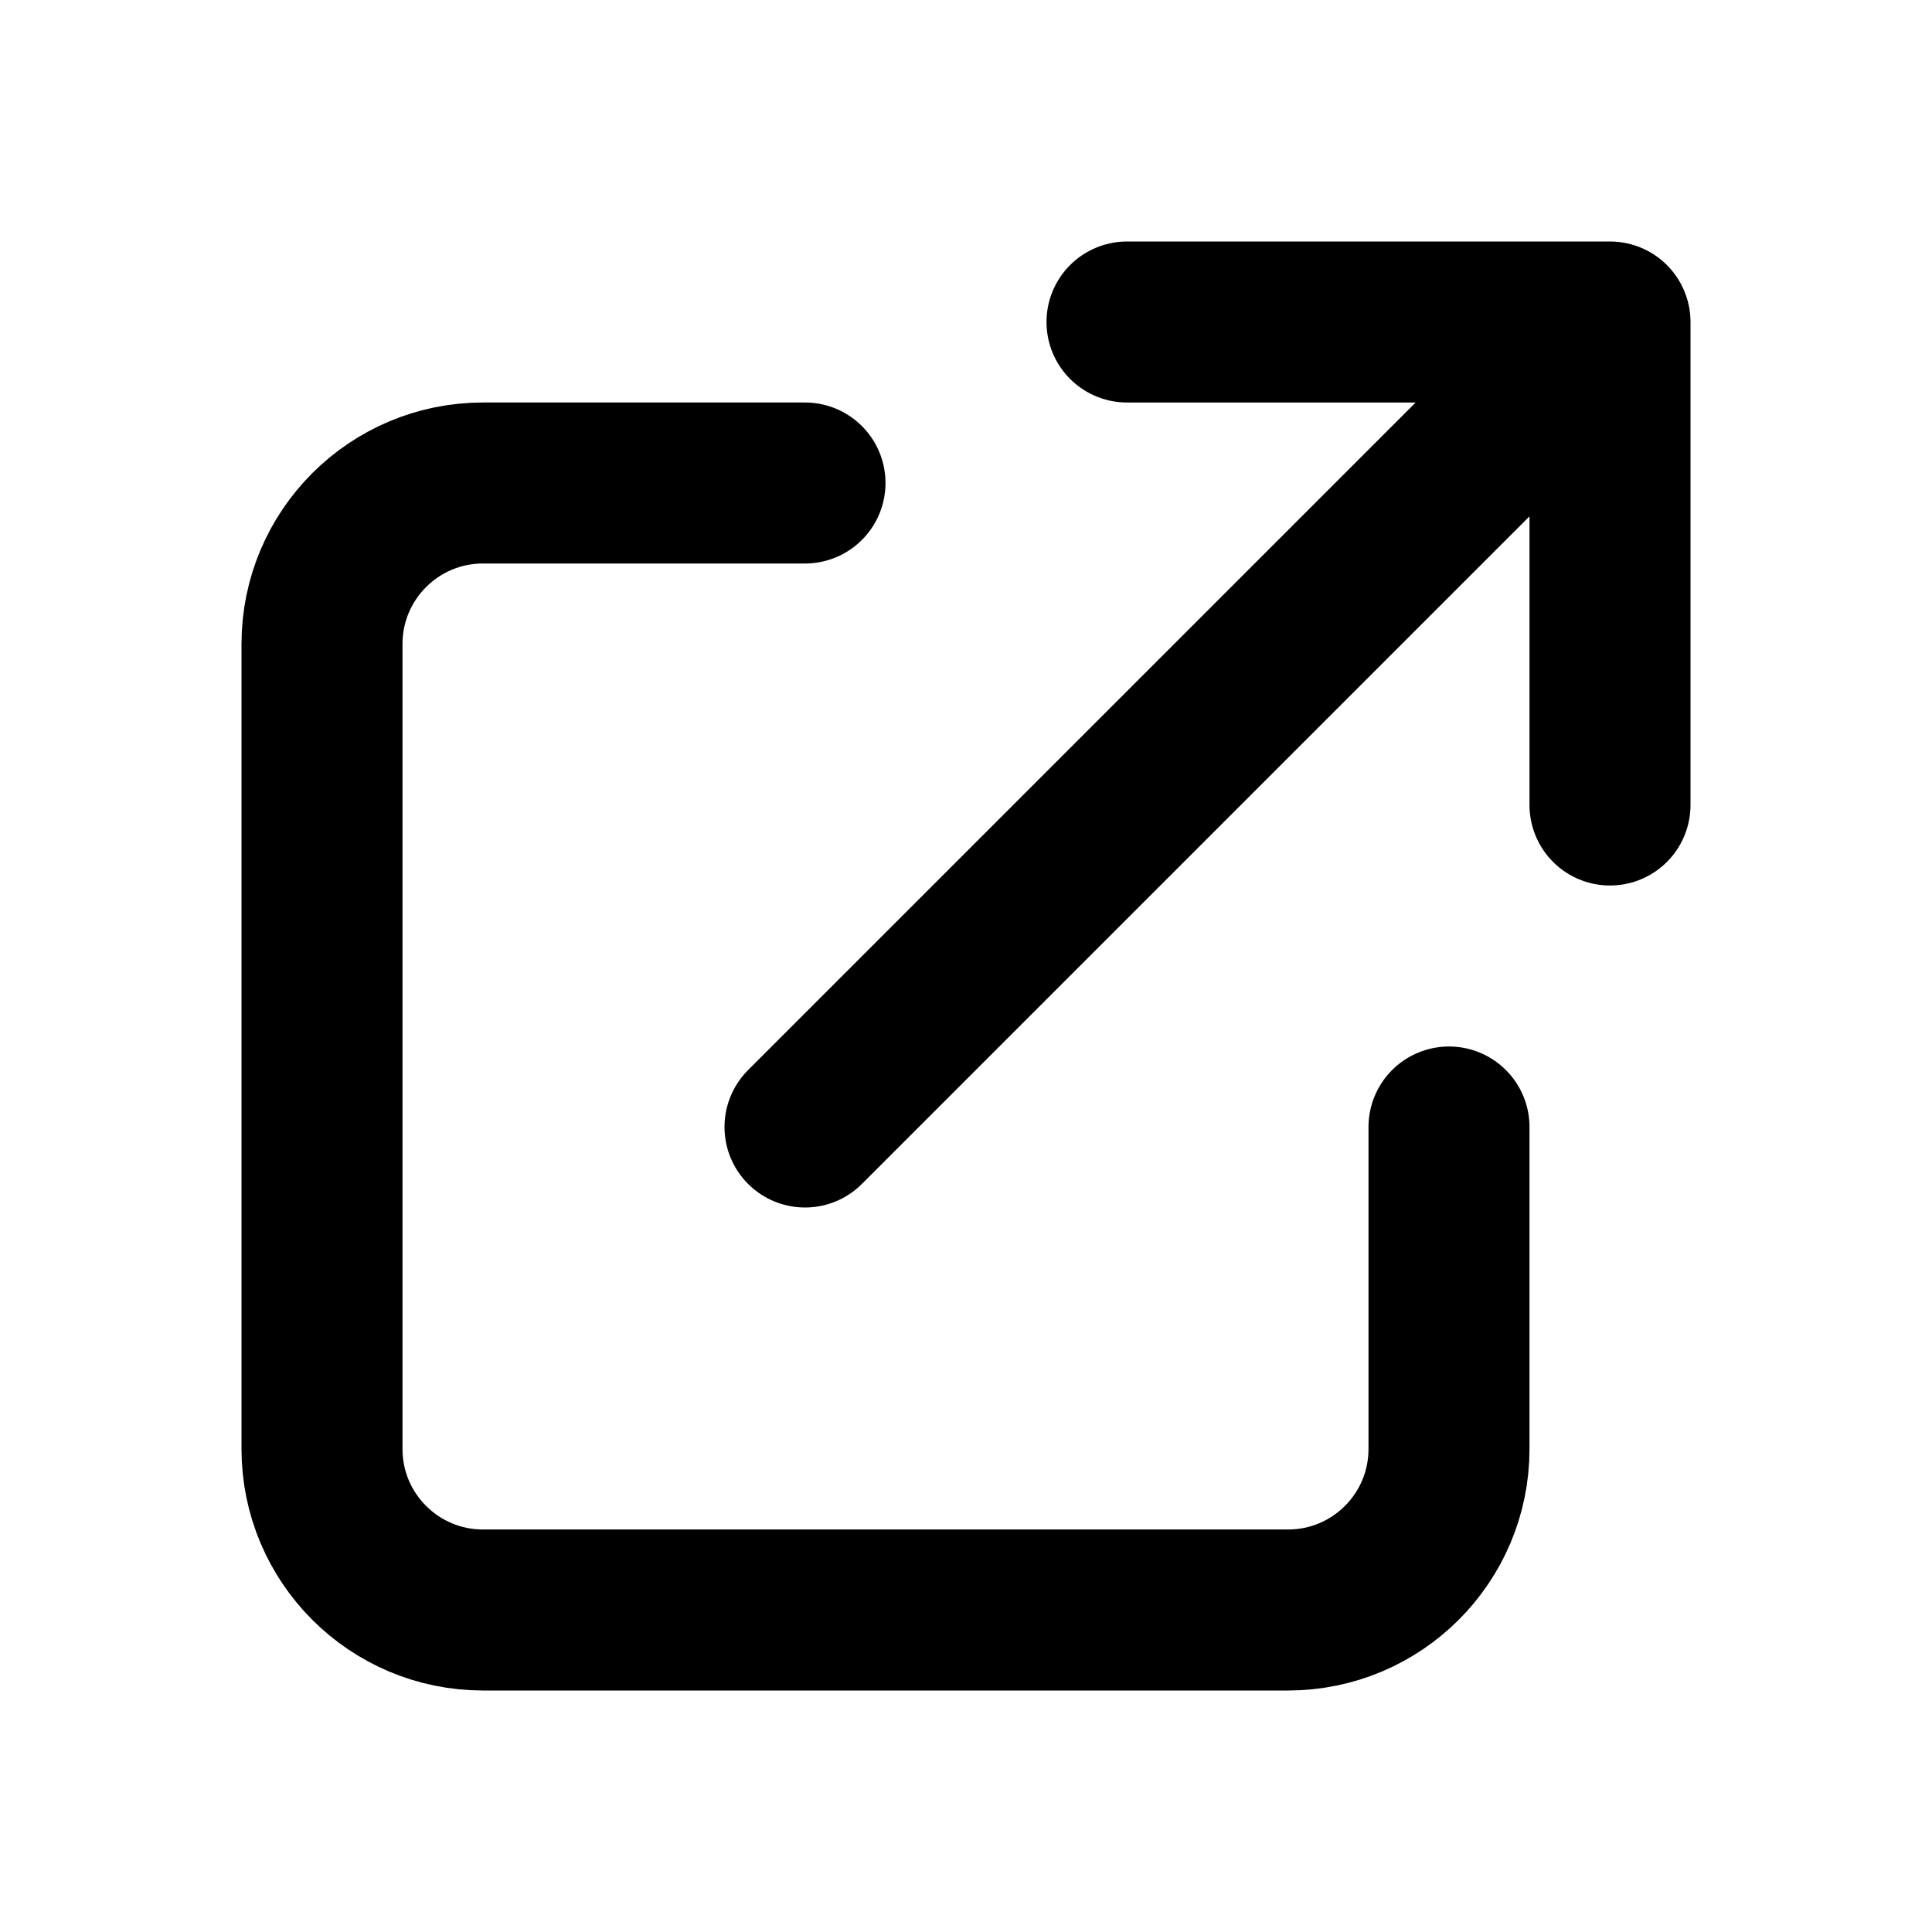
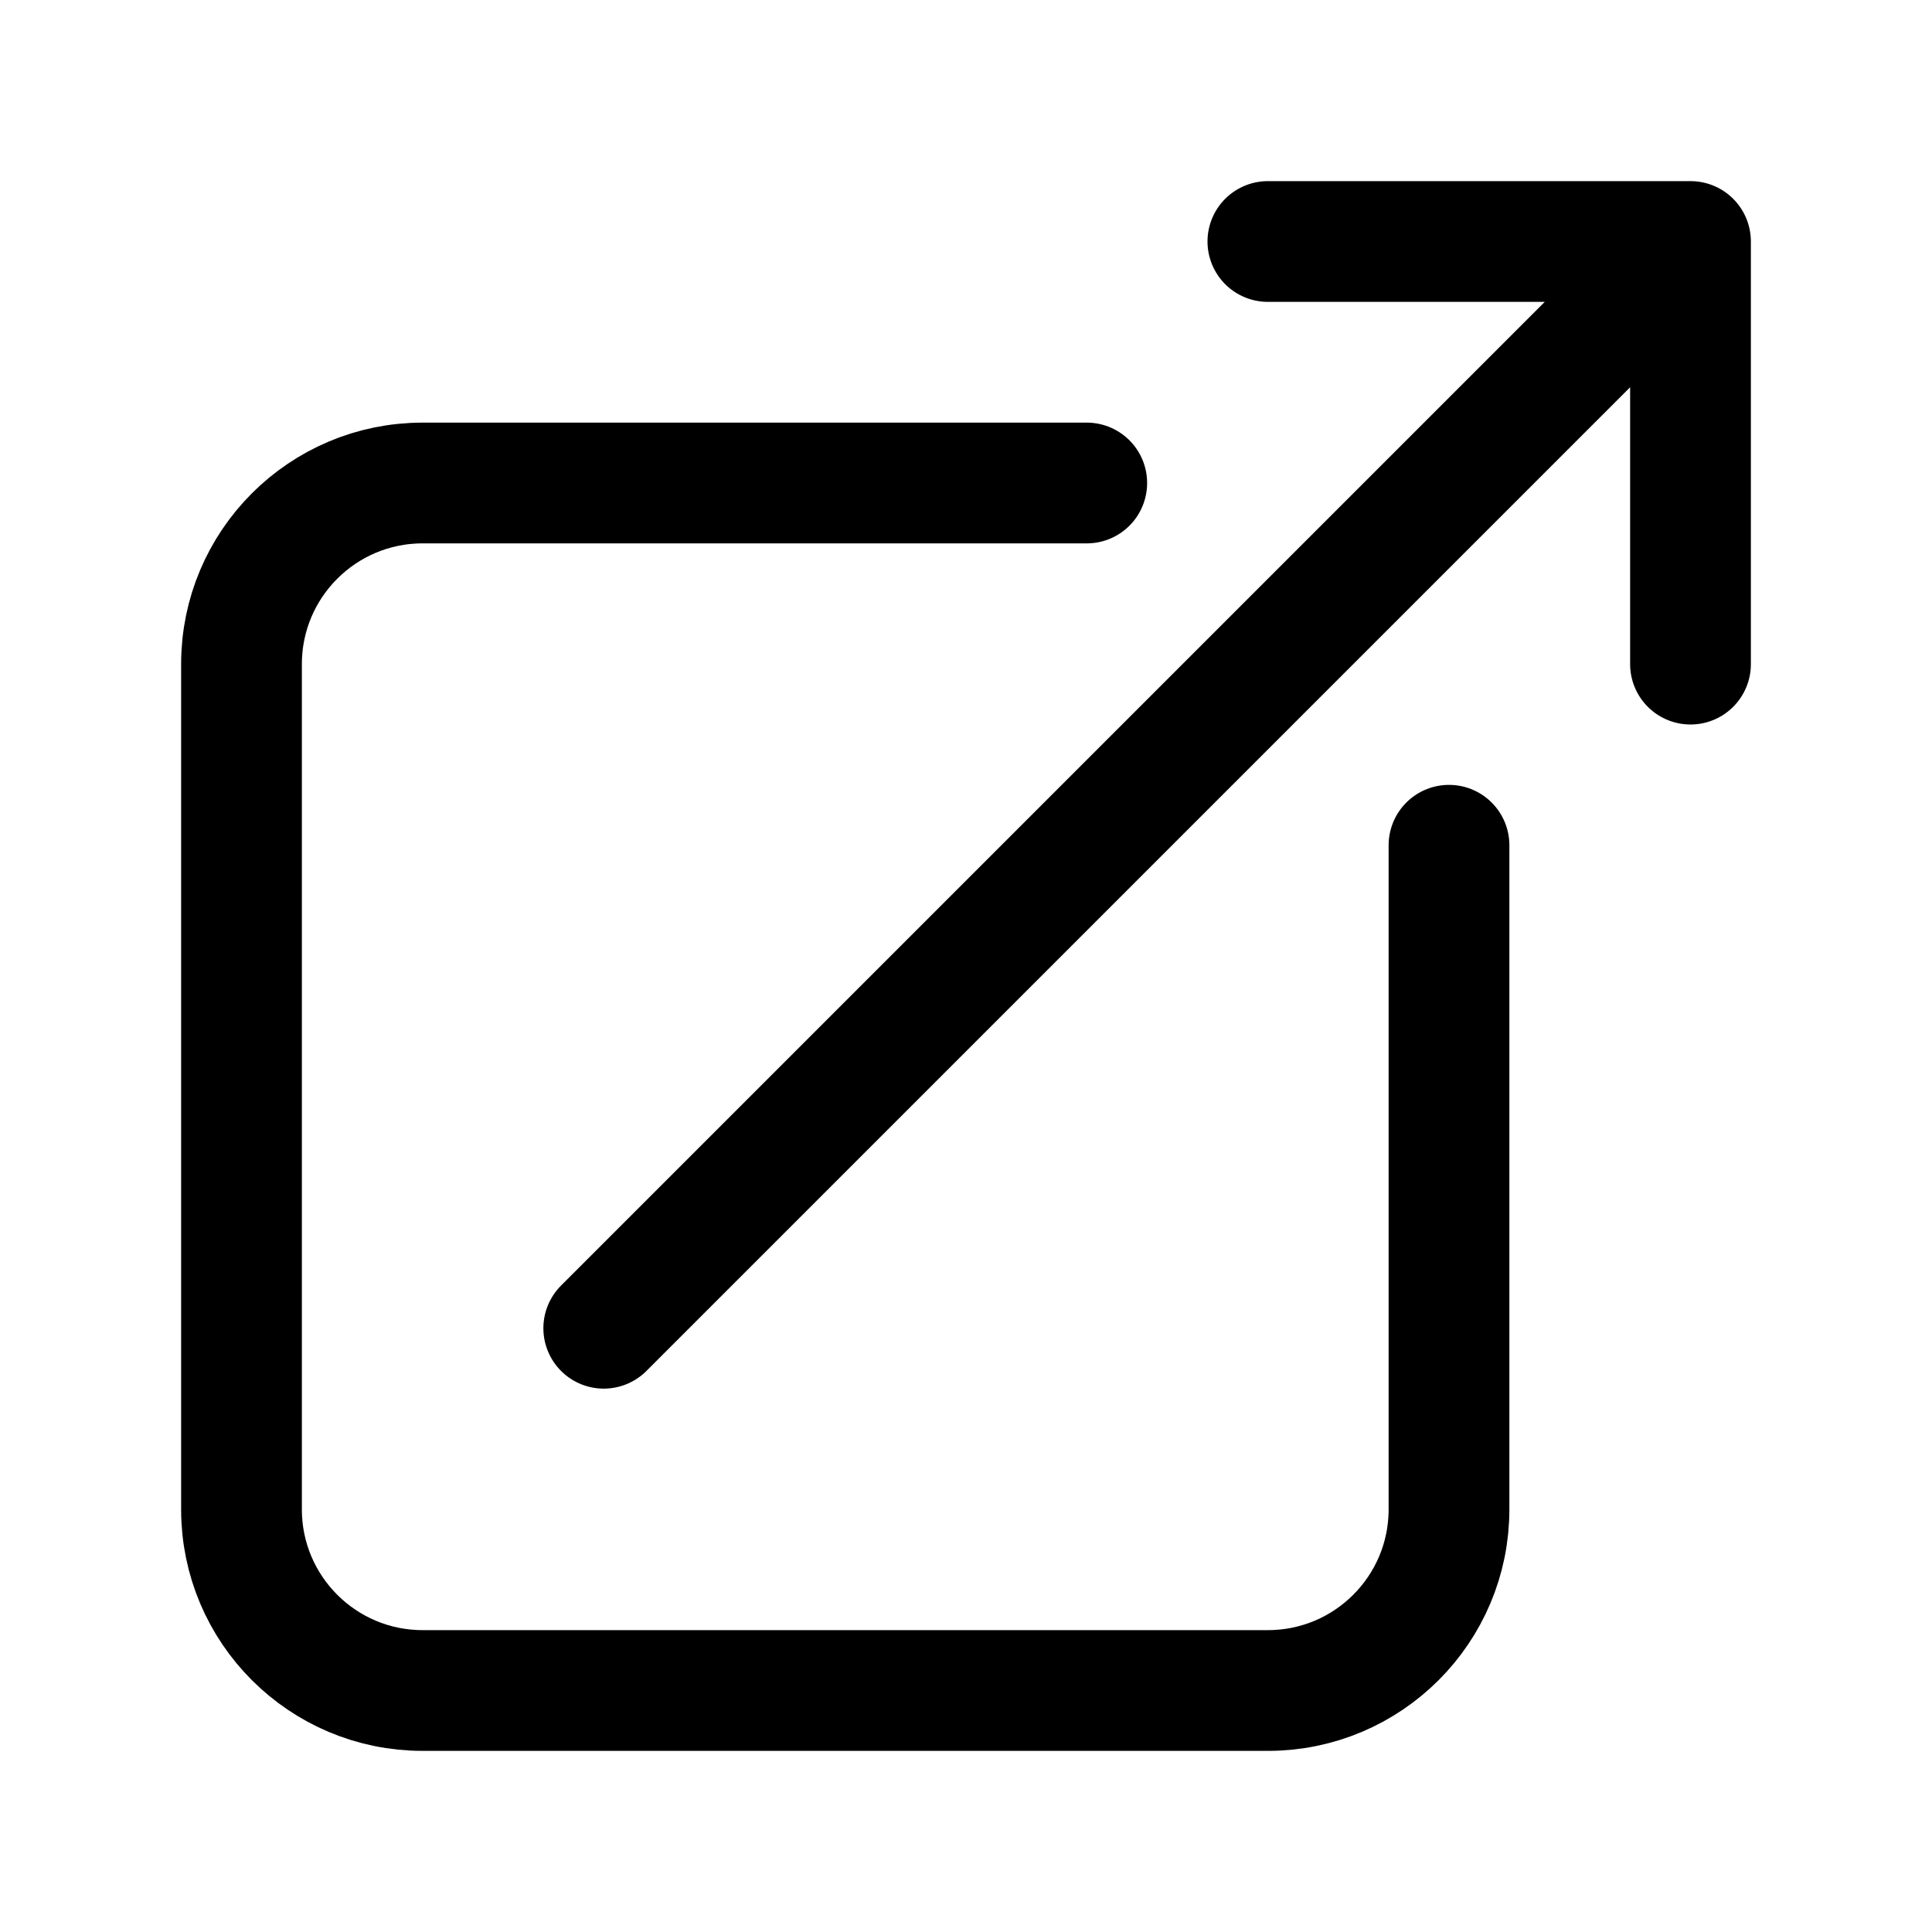
- <svg xmlns="http://www.w3.org/2000/svg" class="h-6 w-6" fill="none" viewBox="0 0 24 24" stroke="currentColor">
-   <path stroke-linecap="round" stroke-linejoin="round" stroke-width="2" d="M10 6H6a2 2 0 00-2 2v10a2 2 0 002 2h10a2 2 0 002-2v-4M14 4h6m0 0v6m0-6L10 14" />
+ <svg xmlns="http://www.w3.org/2000/svg" fill="none" viewBox="0 0 24 24" stroke-width="1.5" stroke="currentColor" class="w-6 h-6">
+   <path stroke-linecap="round" stroke-linejoin="round" d="M13.5 6H5.25A2.25 2.25 0 003 8.25v10.5A2.25 2.25 0 005.25 21h10.5A2.25 2.25 0 0018 18.75V10.5m-10.5 6L21 3m0 0h-5.25M21 3v5.25" />
</svg>
